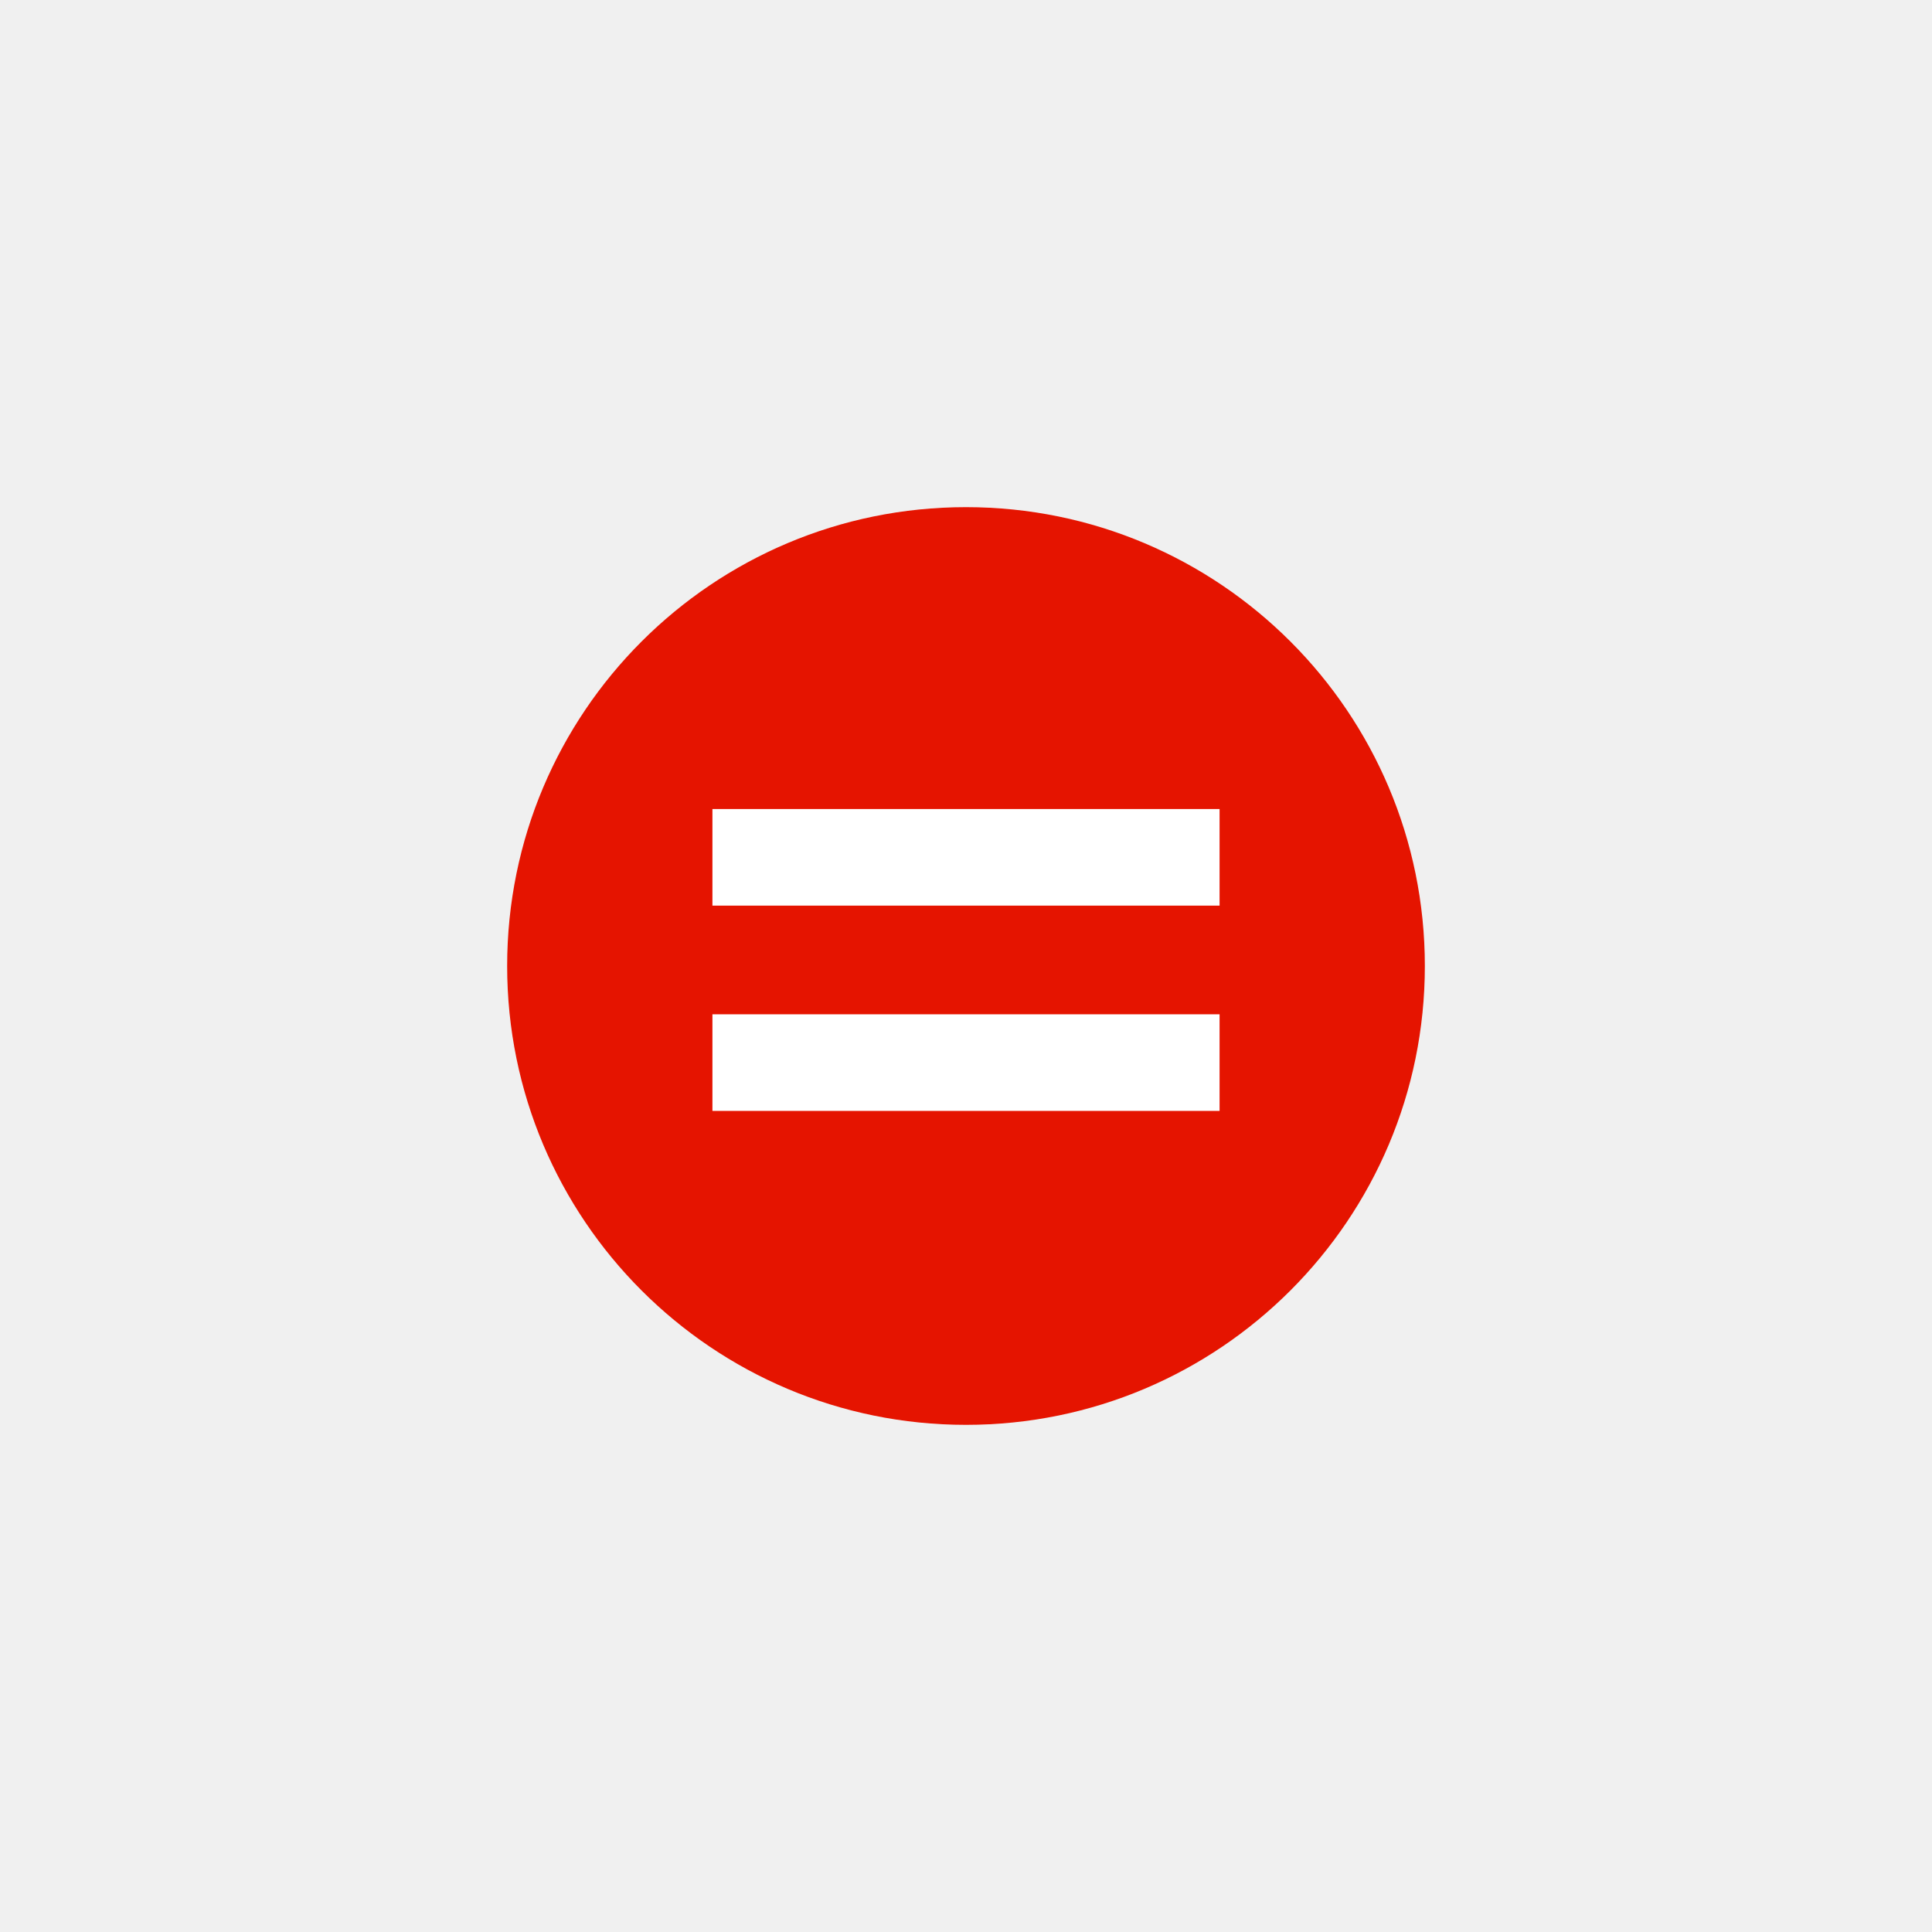
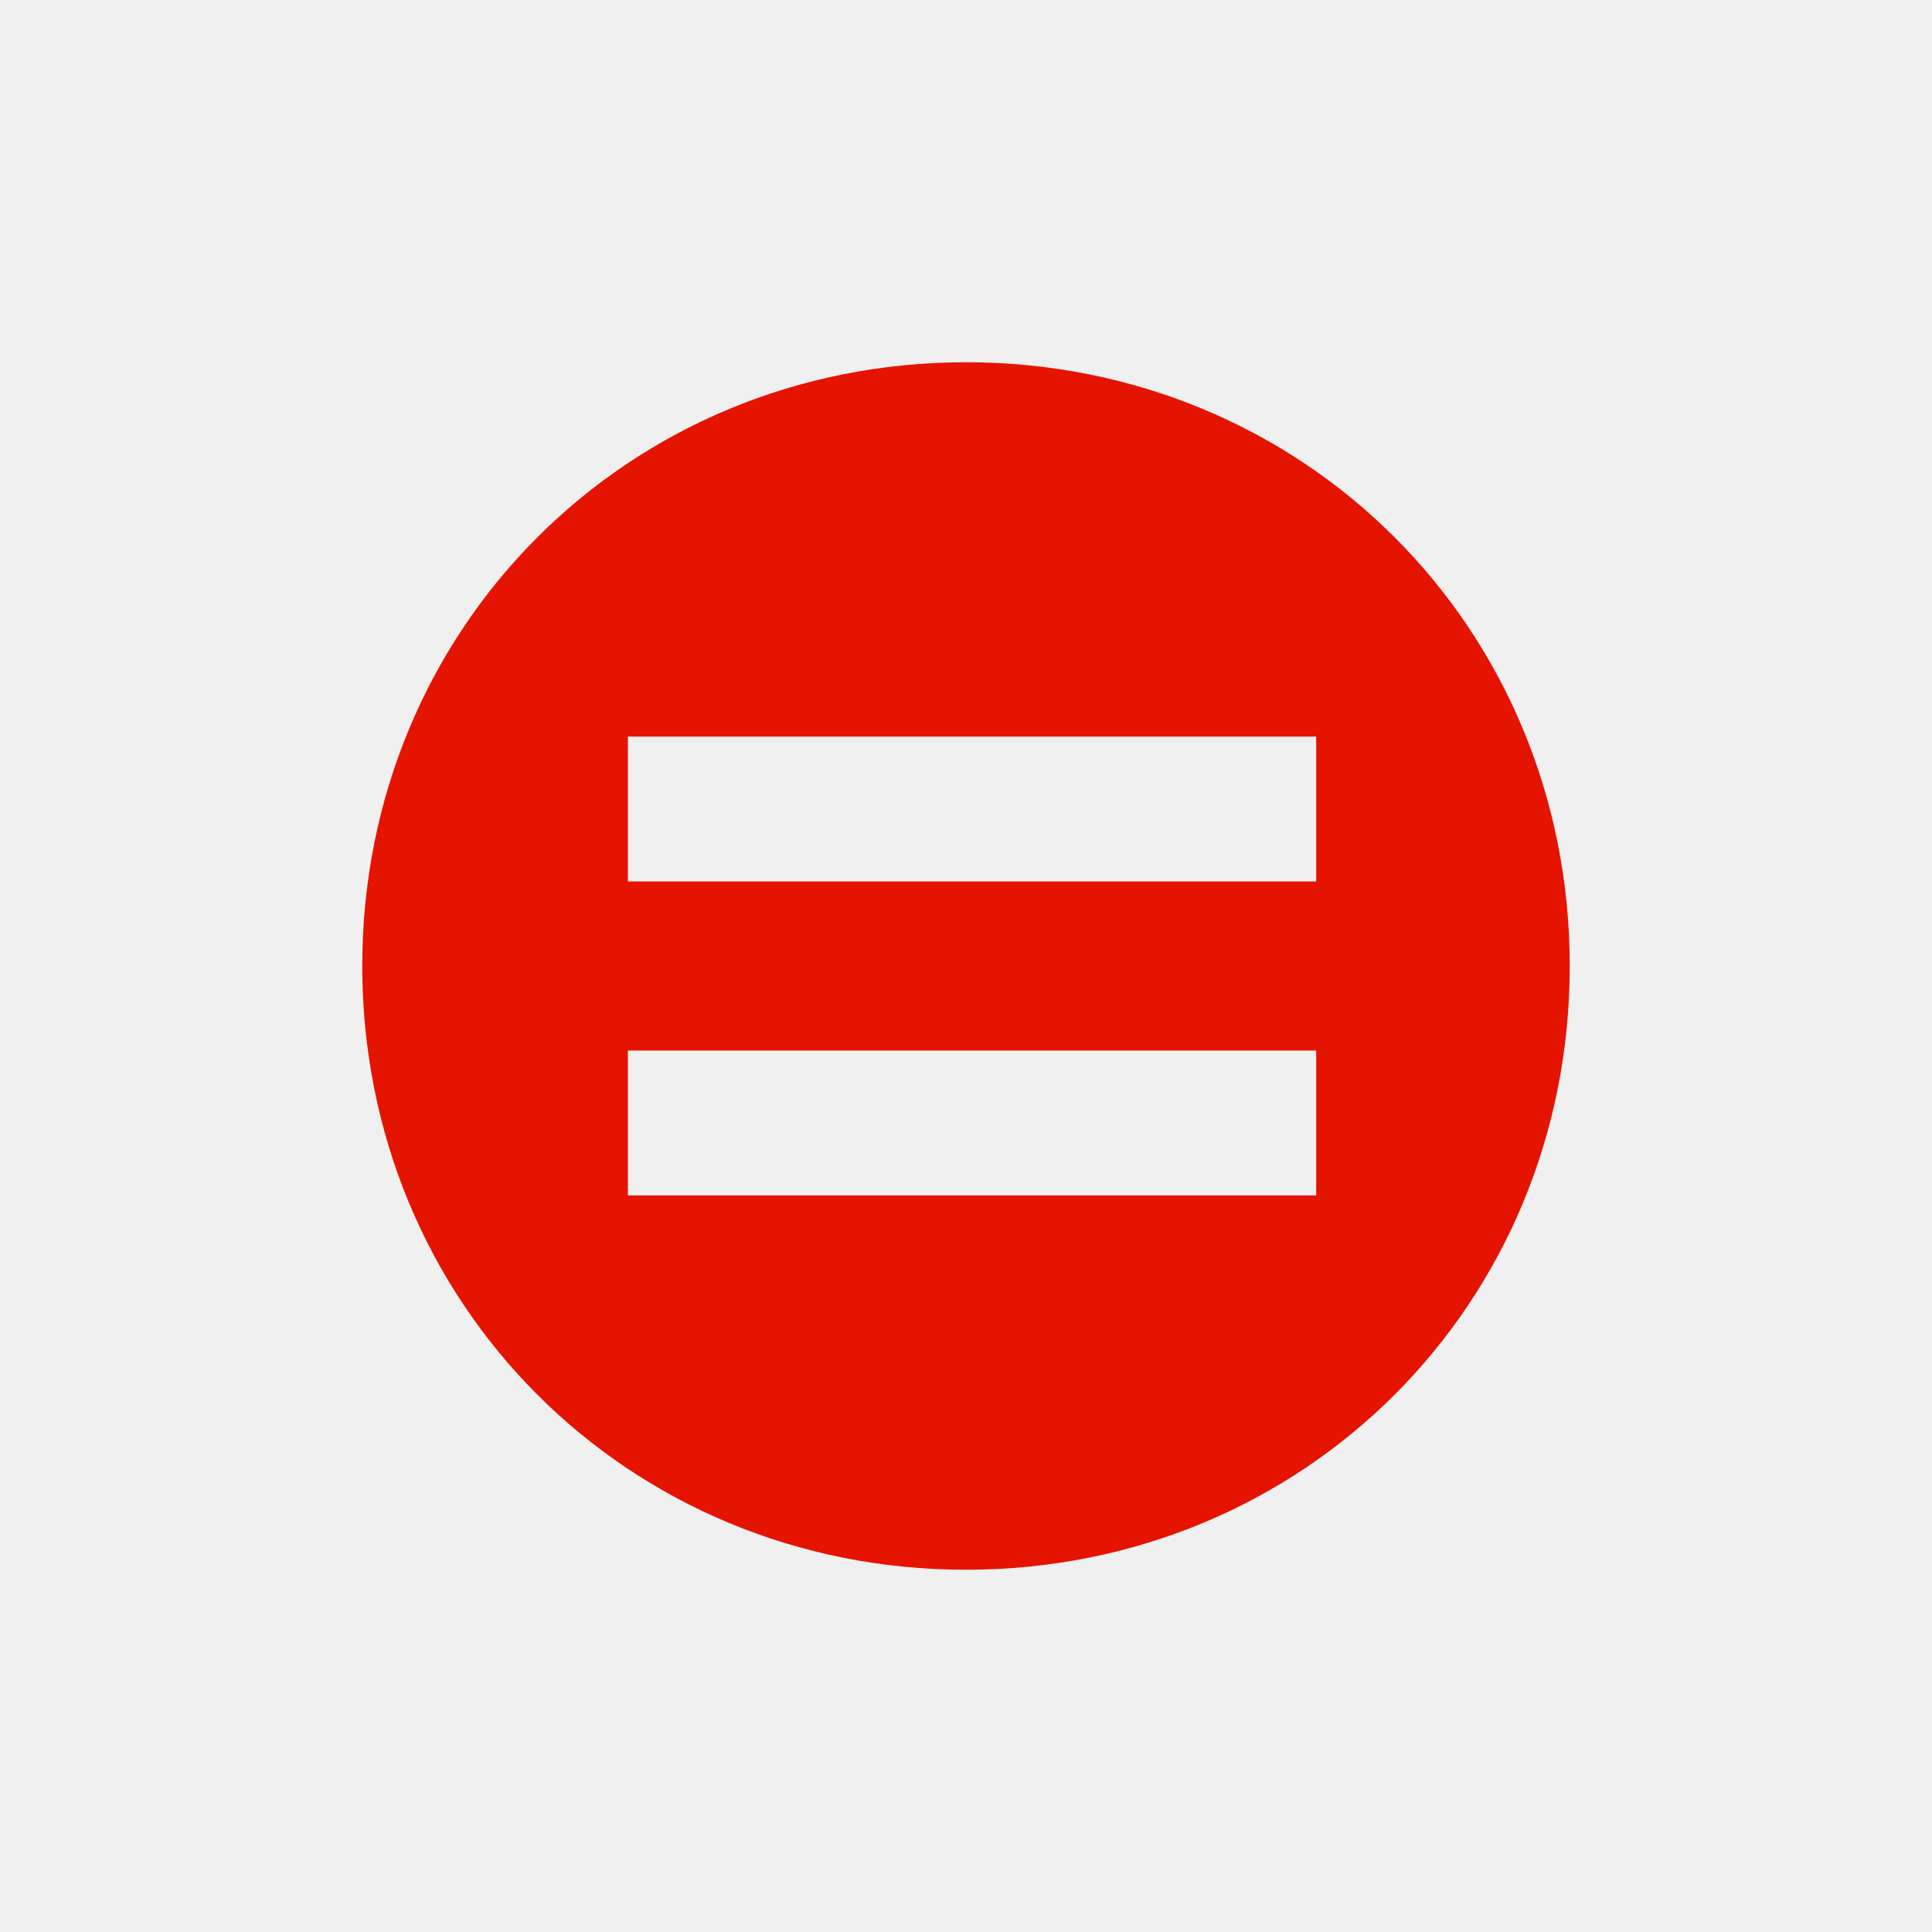
- <svg xmlns="http://www.w3.org/2000/svg" viewBox="0 0 16 16">
-   <defs>
-     <style>.cls-1,.icon-vs-out{fill:#f6f6f6;}.cls-1{fill-opacity:0;}.icon-vs-red{fill:#e51400;}.icon-white{fill:#fff;}</style>
-   </defs>
-   <g id="canvas">
-     <path class="cls-1" d="M16,0V16H0V0Z" />
-   </g>
-   <g id="outline" style="display: none;">
-     <path class="icon-vs-out" d="M12.8,8A4.8,4.8,0,1,1,8,3.2,4.806,4.806,0,0,1,12.8,8Z" />
-   </g>
-   <g id="iconBg">
-     <path class="icon-vs-red" d="M11.8,8A3.8,3.8,0,1,1,8,4.2,3.8,3.8,0,0,1,11.8,8Z" />
-     <path class="icon-white" d="M10.1,6.7v.8H5.9V6.7ZM5.9,9.2h4.2V8.4H5.9Z" />
-   </g>
+ <svg xmlns="http://www.w3.org/2000/svg" version="1.1" id="Layer_1" x="0px" y="0px" viewBox="0 0 16 16" style="enable-background:new 0 0 16 16;" xml:space="preserve">
+   <style type="text/css">
+ 	.st0{fill:#E51400;}
+ </style>
+   <path class="st0" d="M8,3C5.2,3,3,5.2,3,8s2.2,5,5,5s5-2.2,5-5S10.8,3,8,3z M10.8,9.9H5.2V8.7h5.7V9.9z M10.8,7.3H5.2V6.1h5.7V7.3z" />
</svg>
